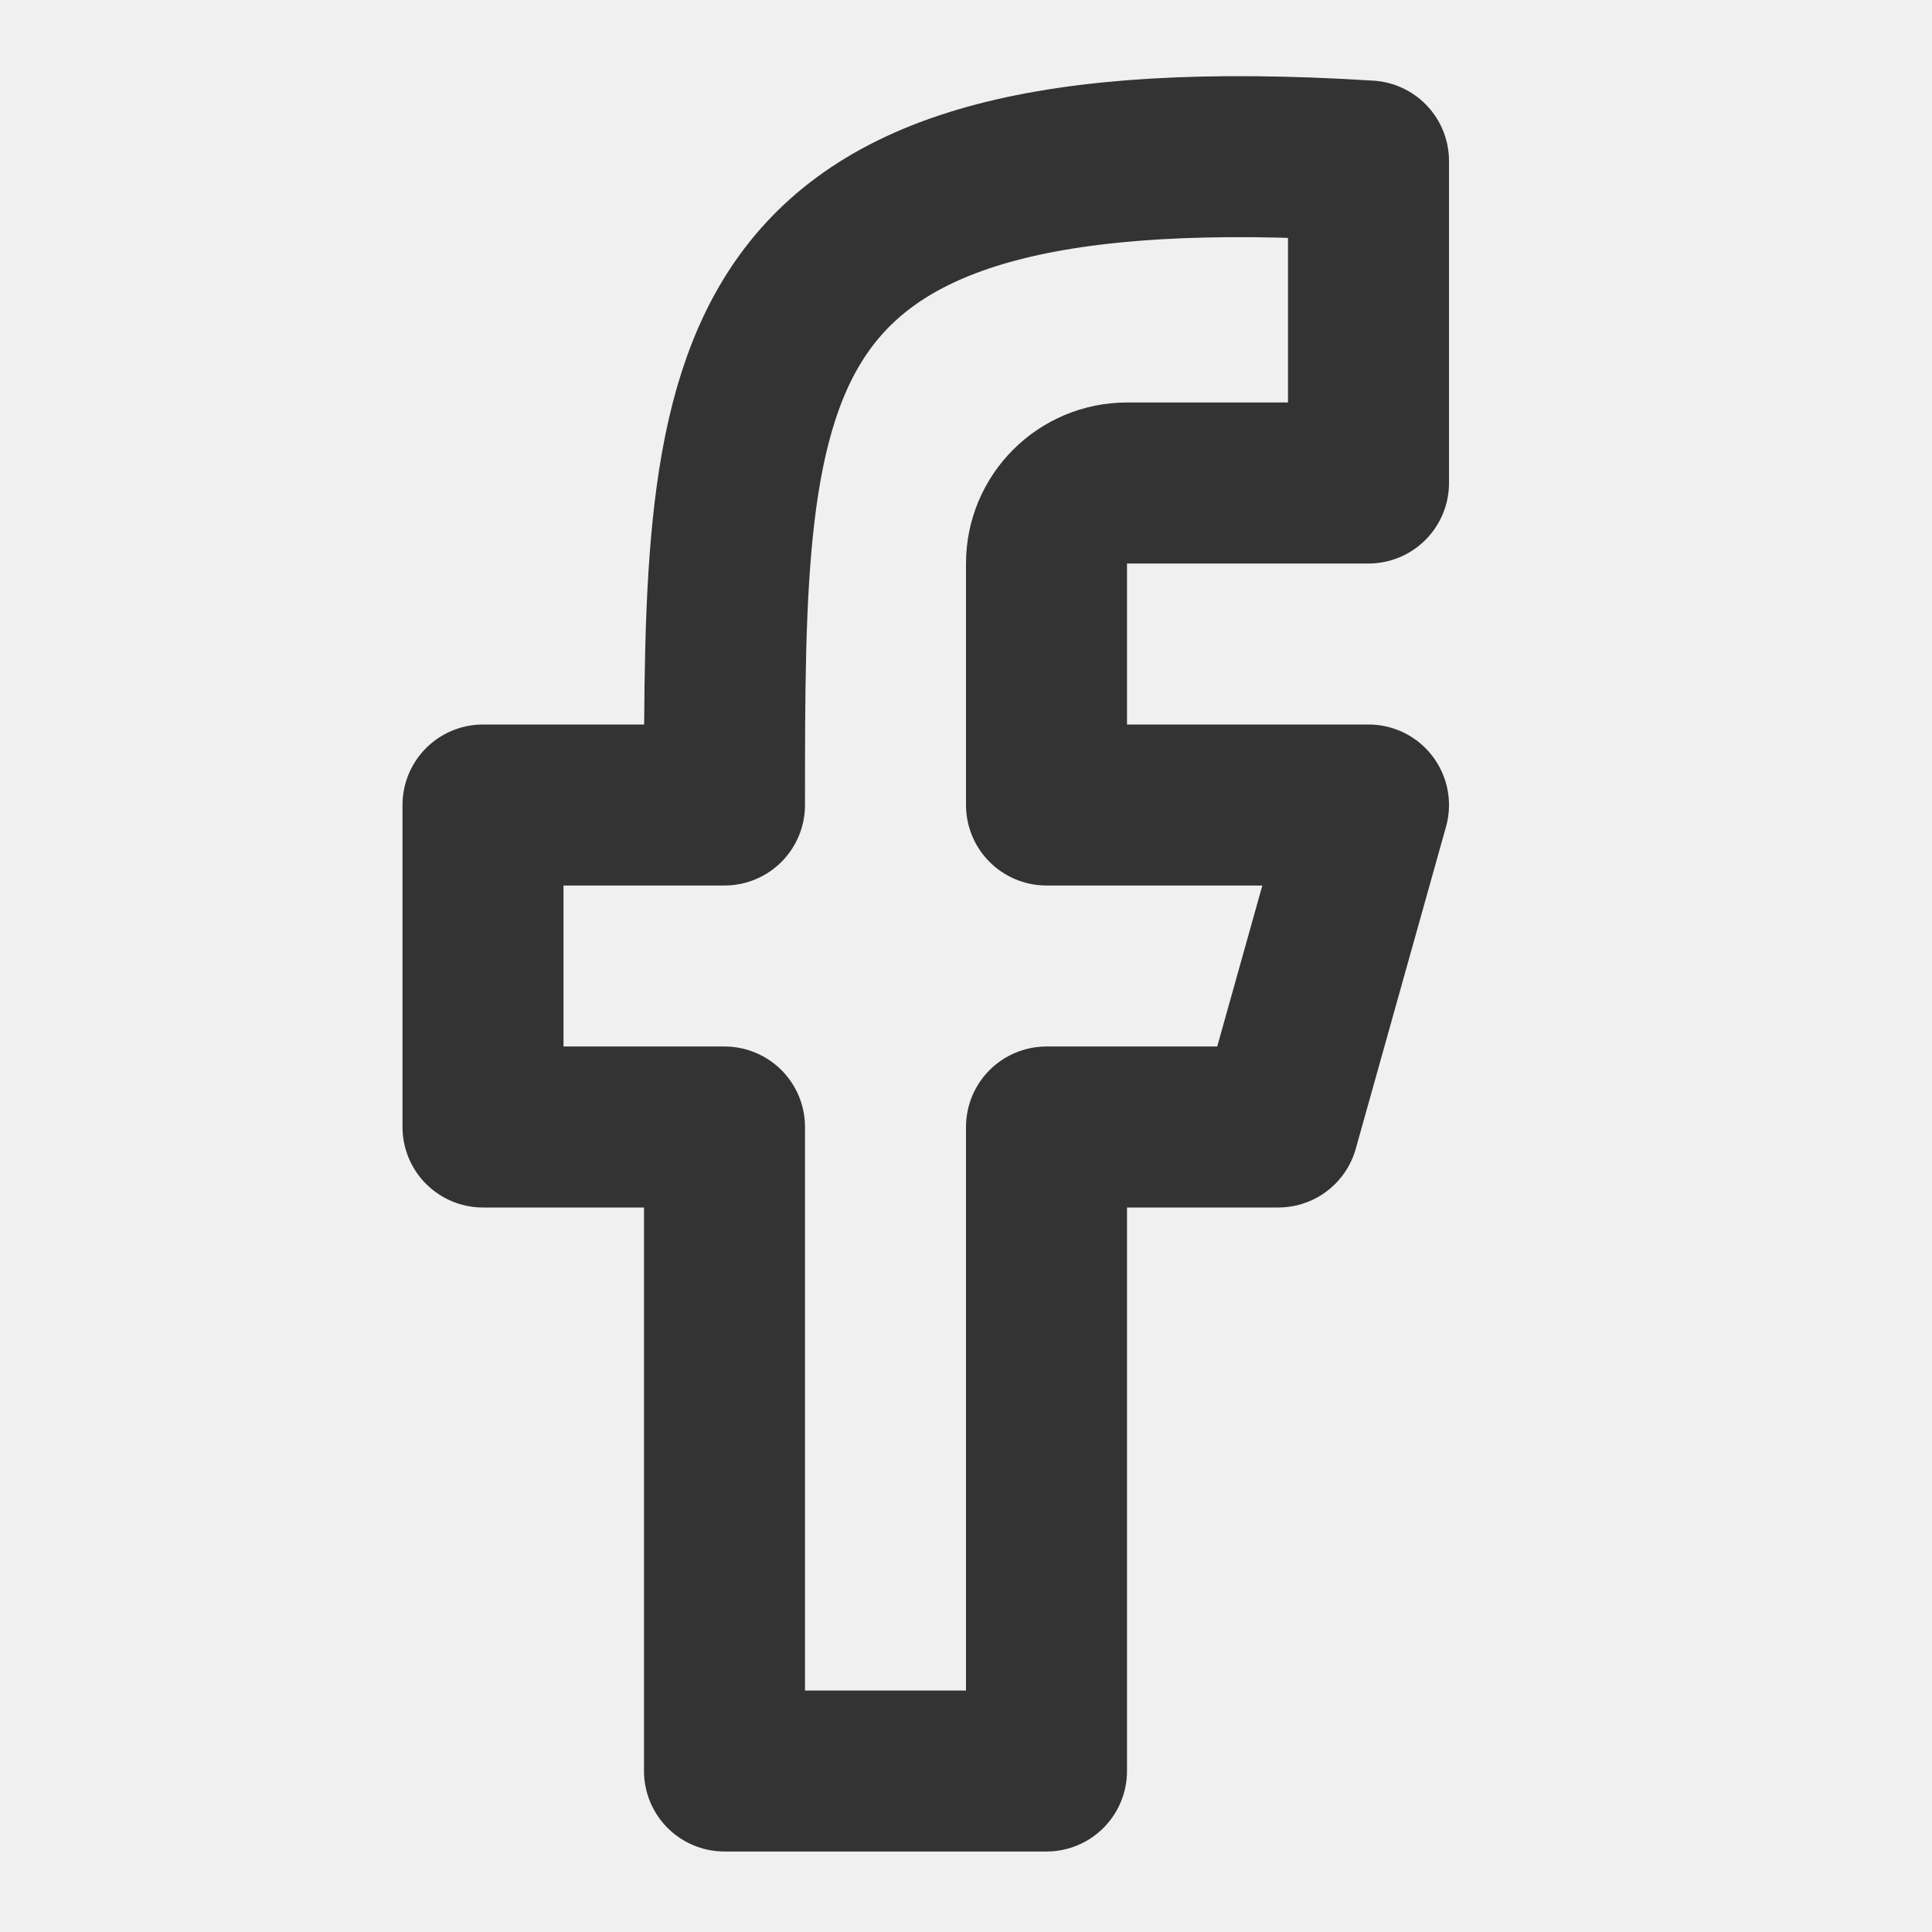
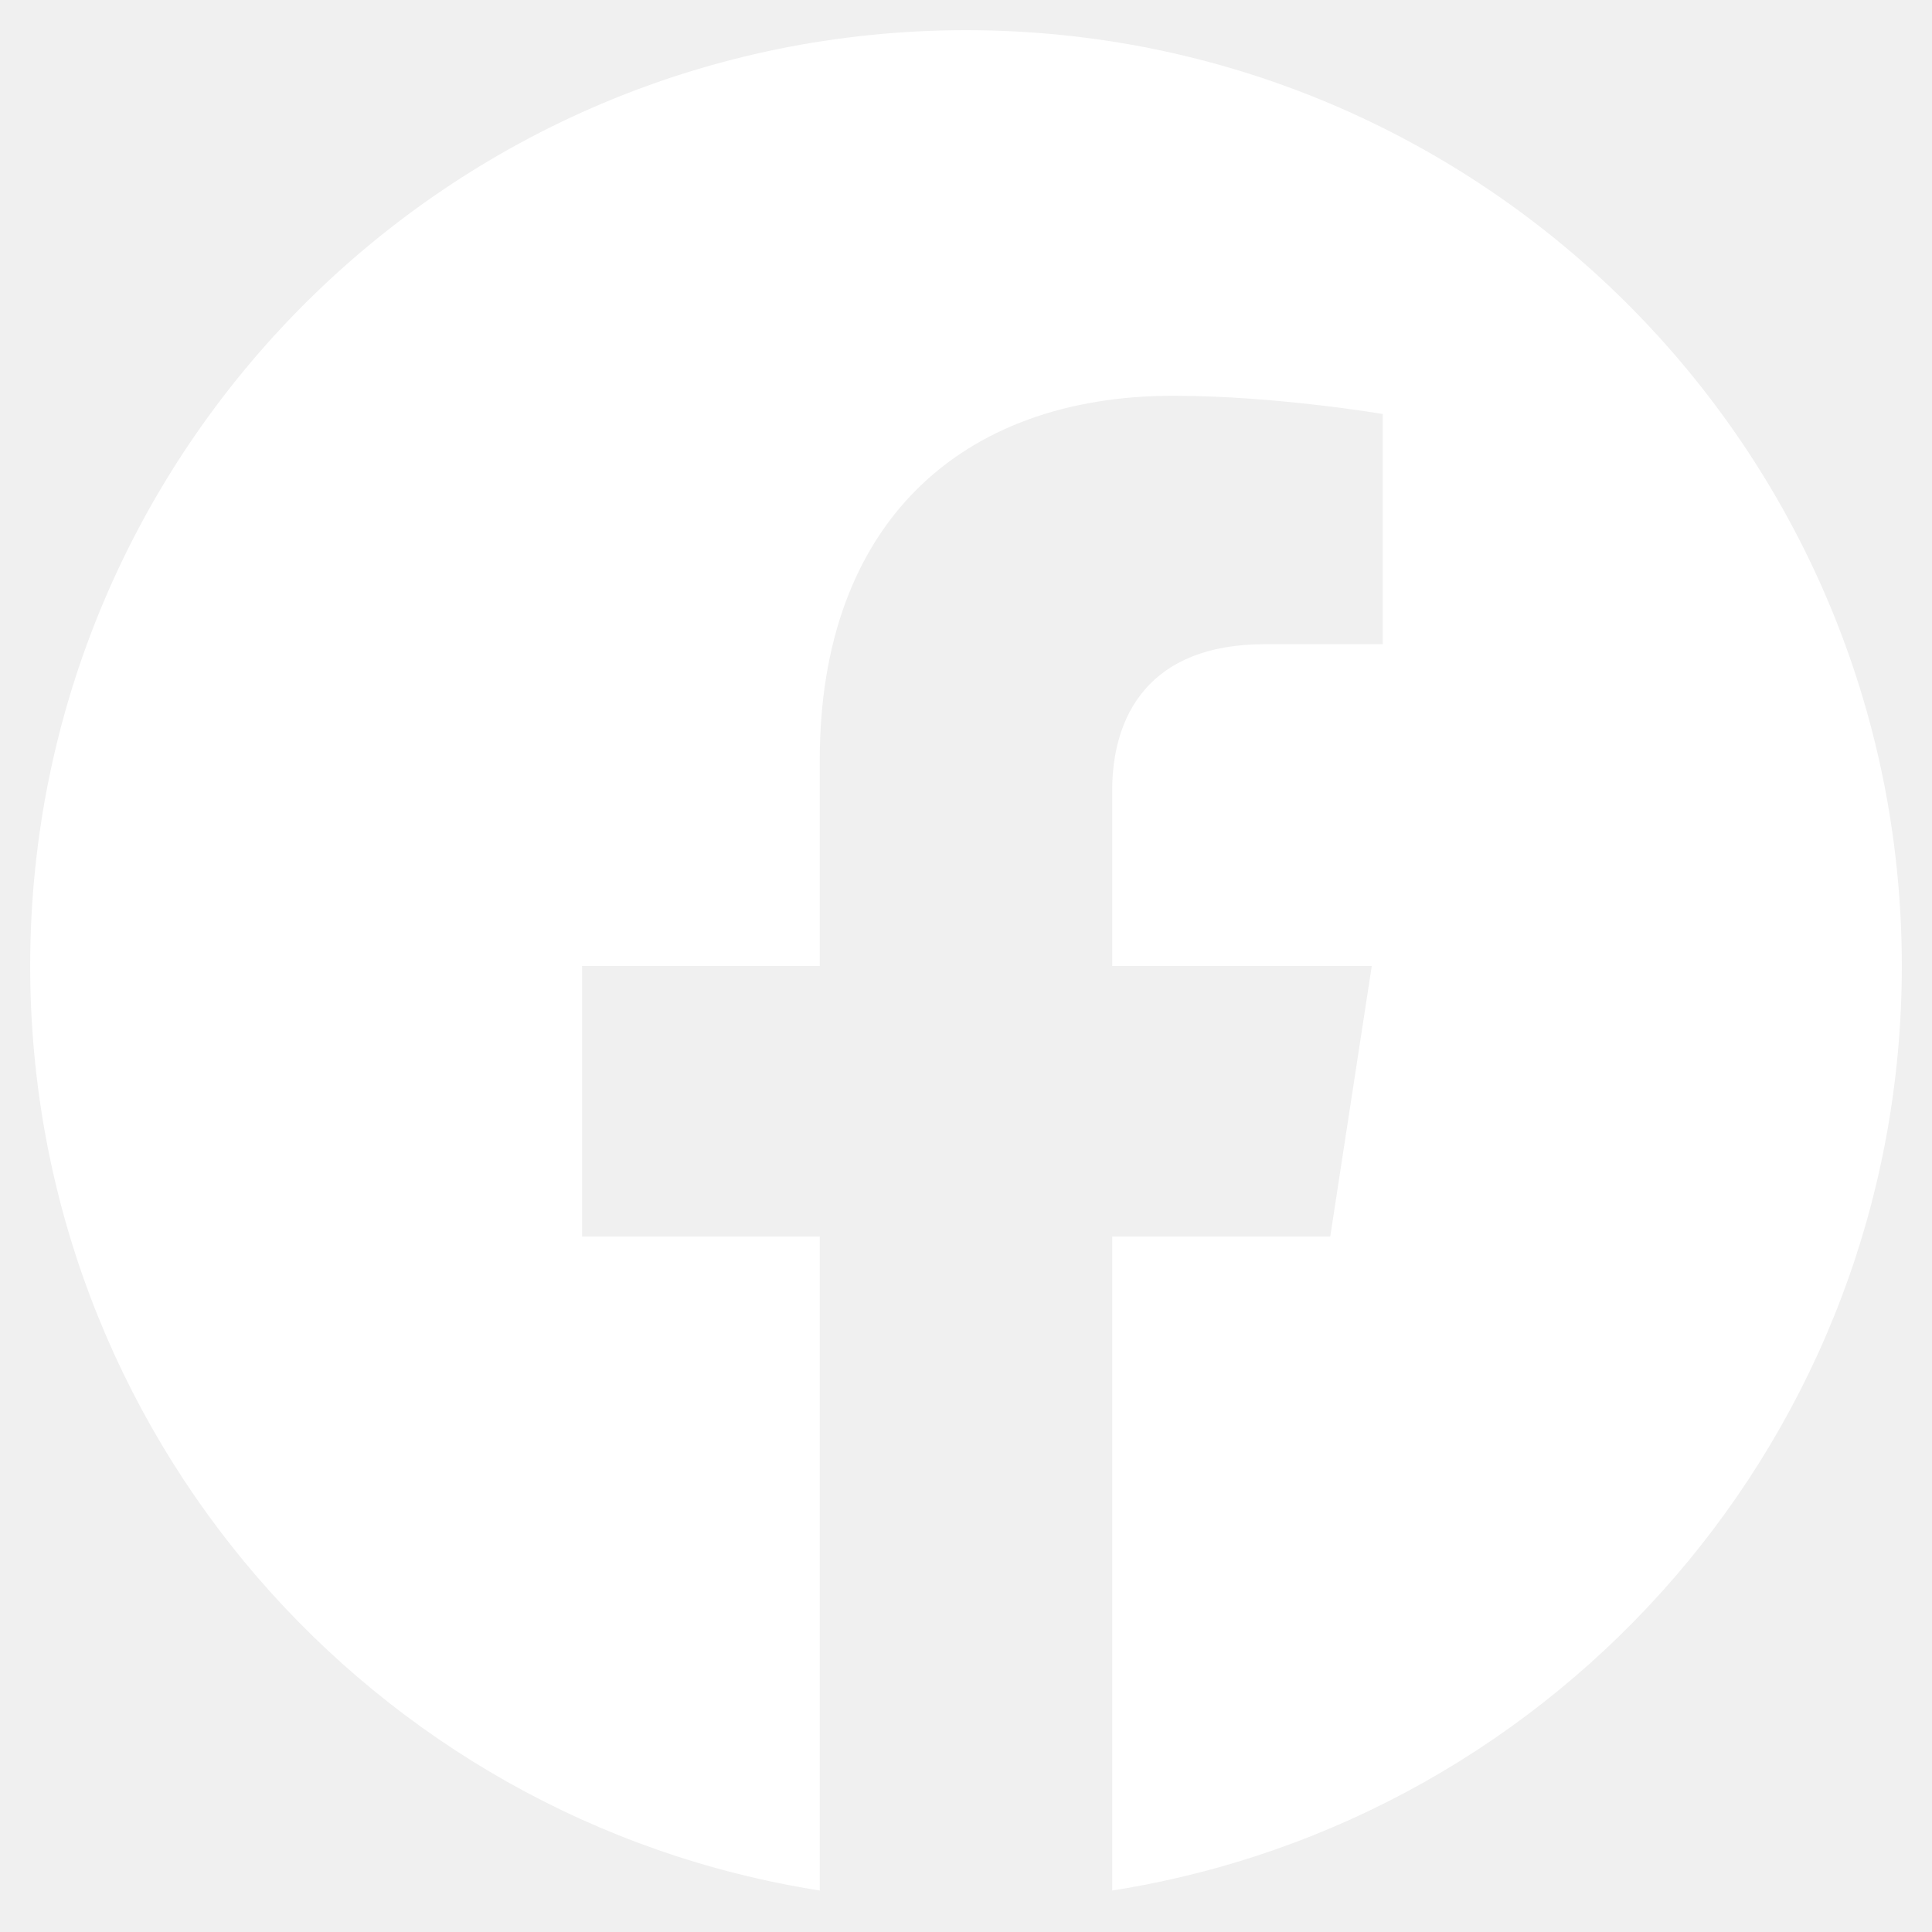
- <svg xmlns="http://www.w3.org/2000/svg" width="24" height="24" viewBox="0 0 24 24" fill="none">
-   <path d="M9 22H13V14H15.879L17 10H13V7C13 6.448 13.448 6 14 6H17V2C9 1.5 9 4.5 9 10H6V14H9V22Z" stroke="#333333" stroke-width="2" stroke-linecap="round" stroke-linejoin="round" />
+ <svg xmlns="http://www.w3.org/2000/svg" aria-hidden="true" focusable="false" data-prefix="littlelink" data-icon="facebook" class="svg-inline facebook" role="img" viewBox="0 0 512 512">
+   <path fill="#ffffff" d="M504 256C504 119 393 8 256 8S8 119 8 256c0 123.78 90.69 226.38 209.25 245V327.69h-63V256h63v-54.64c0-62.15 37-96.48 93.67-96.48 27.14 0 55.52 4.84 55.52 4.84v61h-31.28c-30.8 0-40.41 19.12-40.41 38.73V256h68.78l-11 71.69h-57.78V501C413.31 482.38 504 379.78 504 256z" />
</svg>
